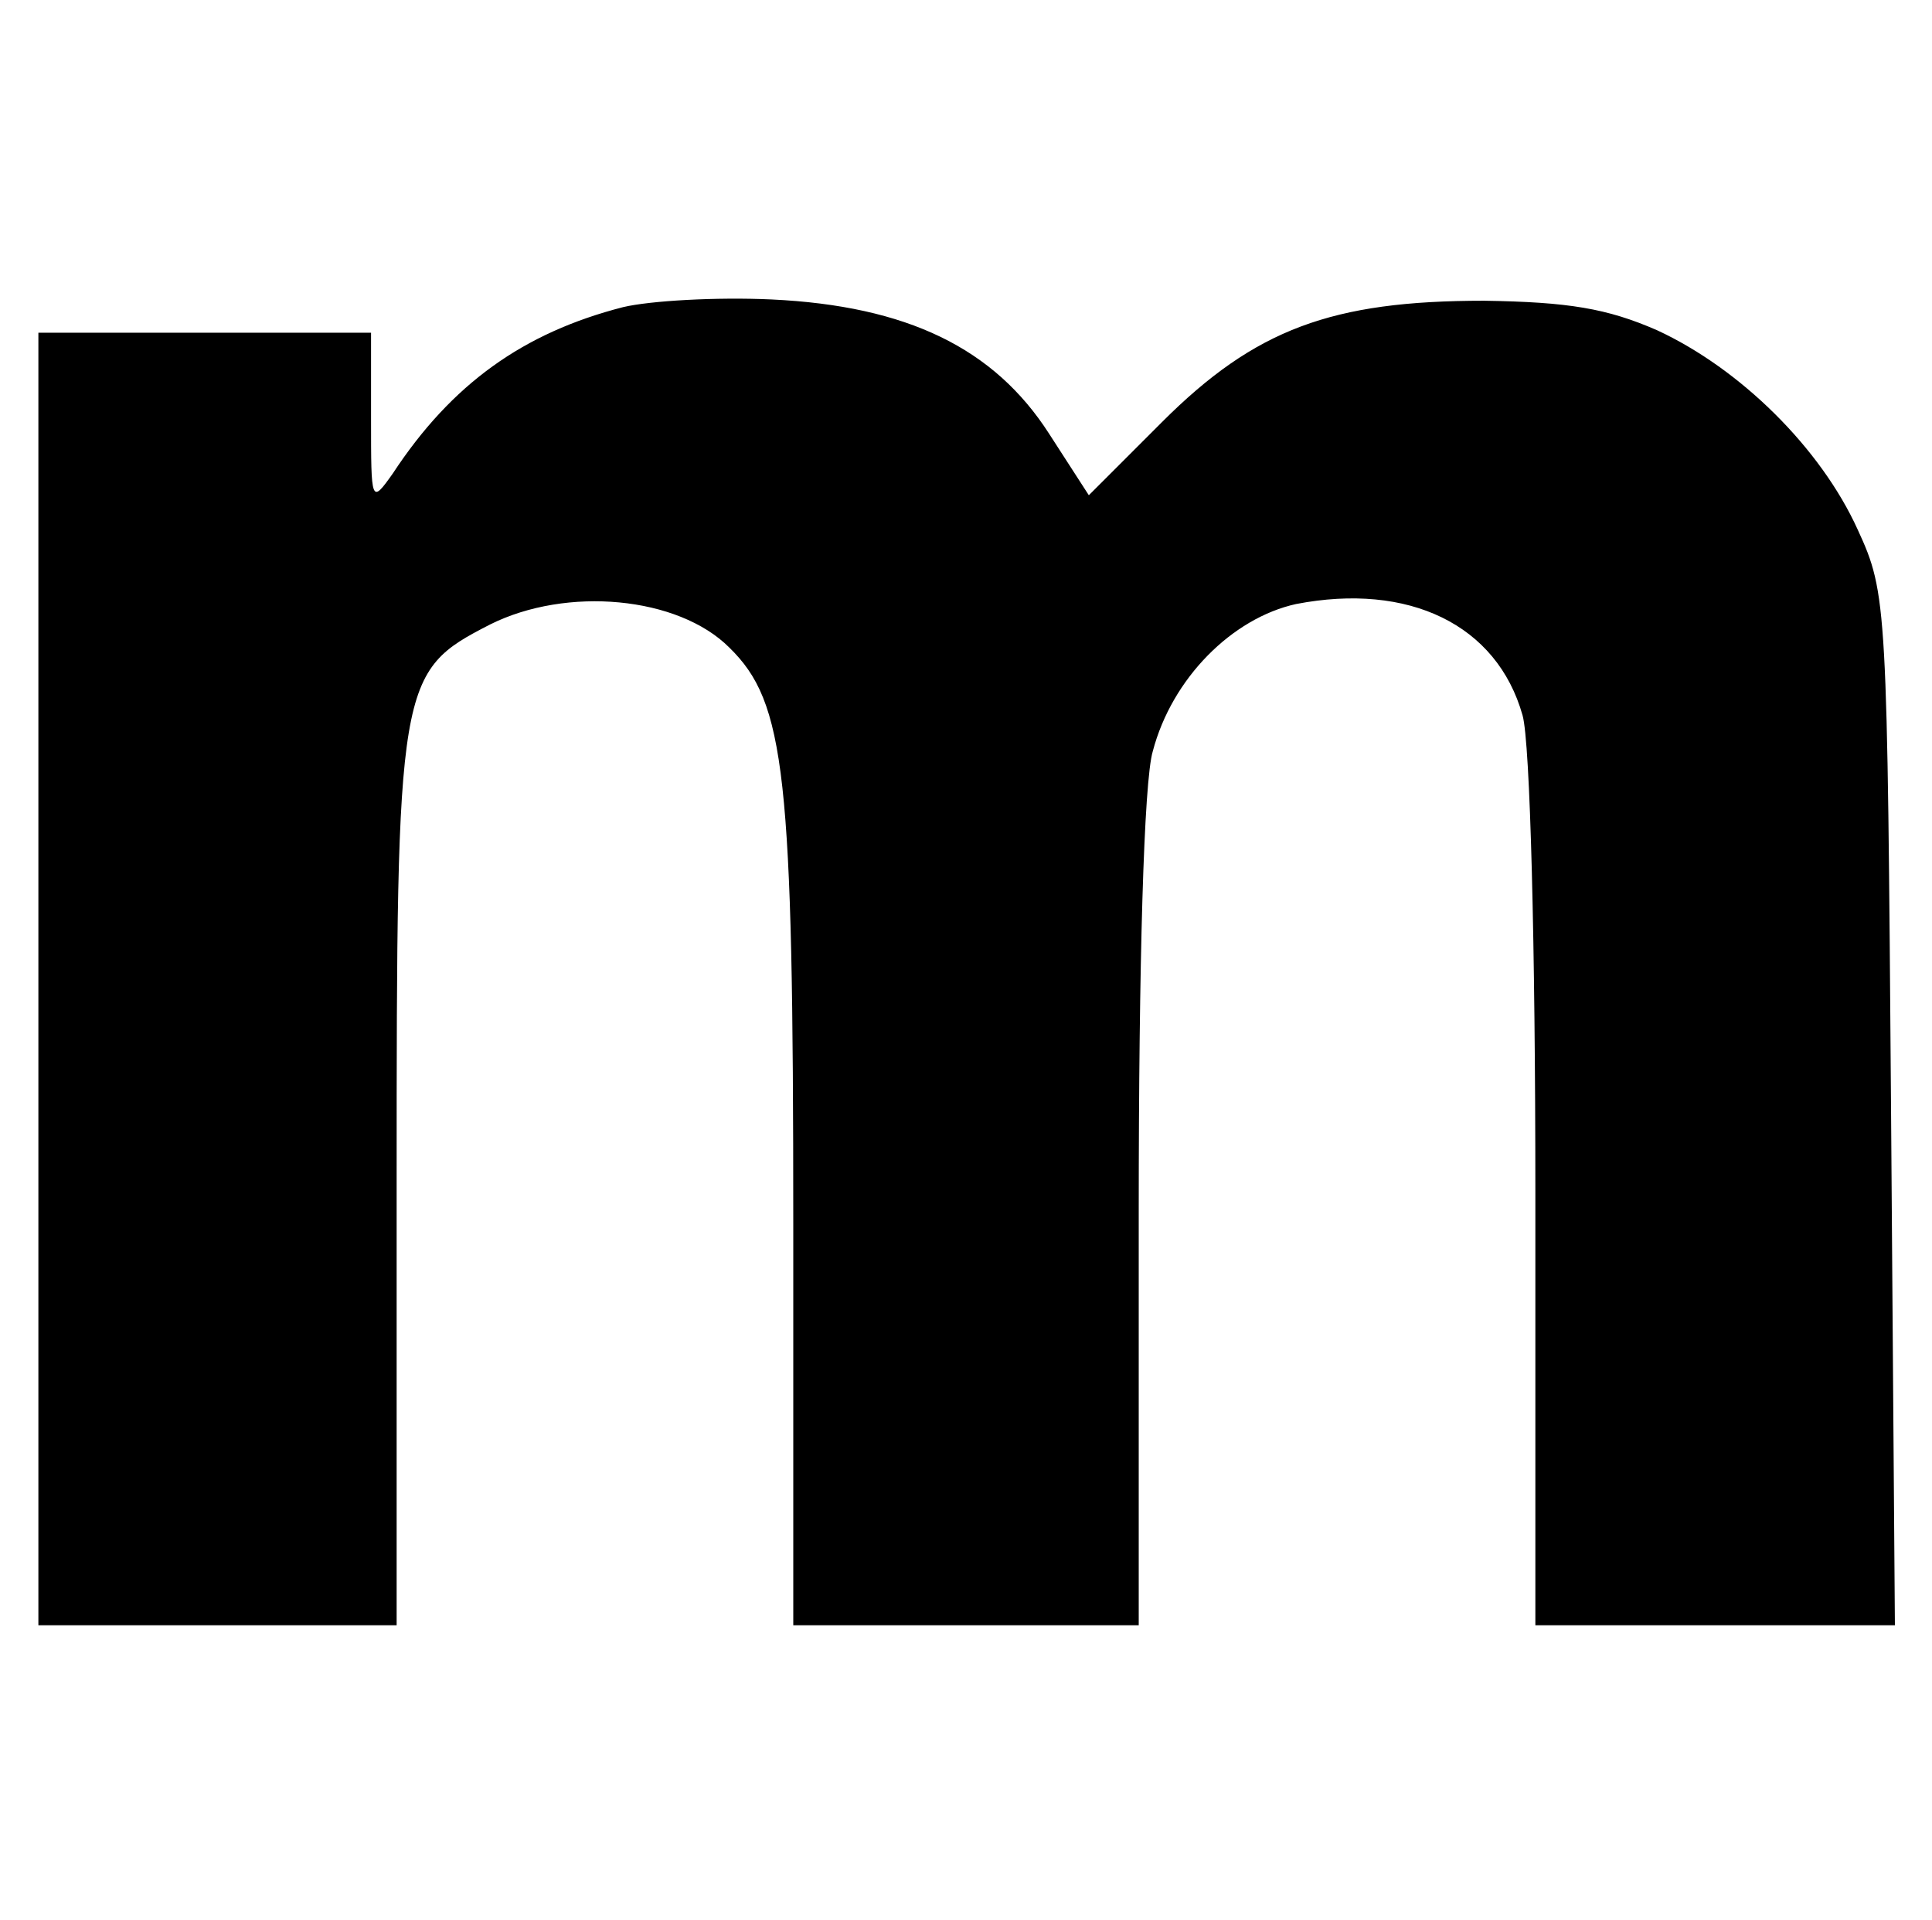
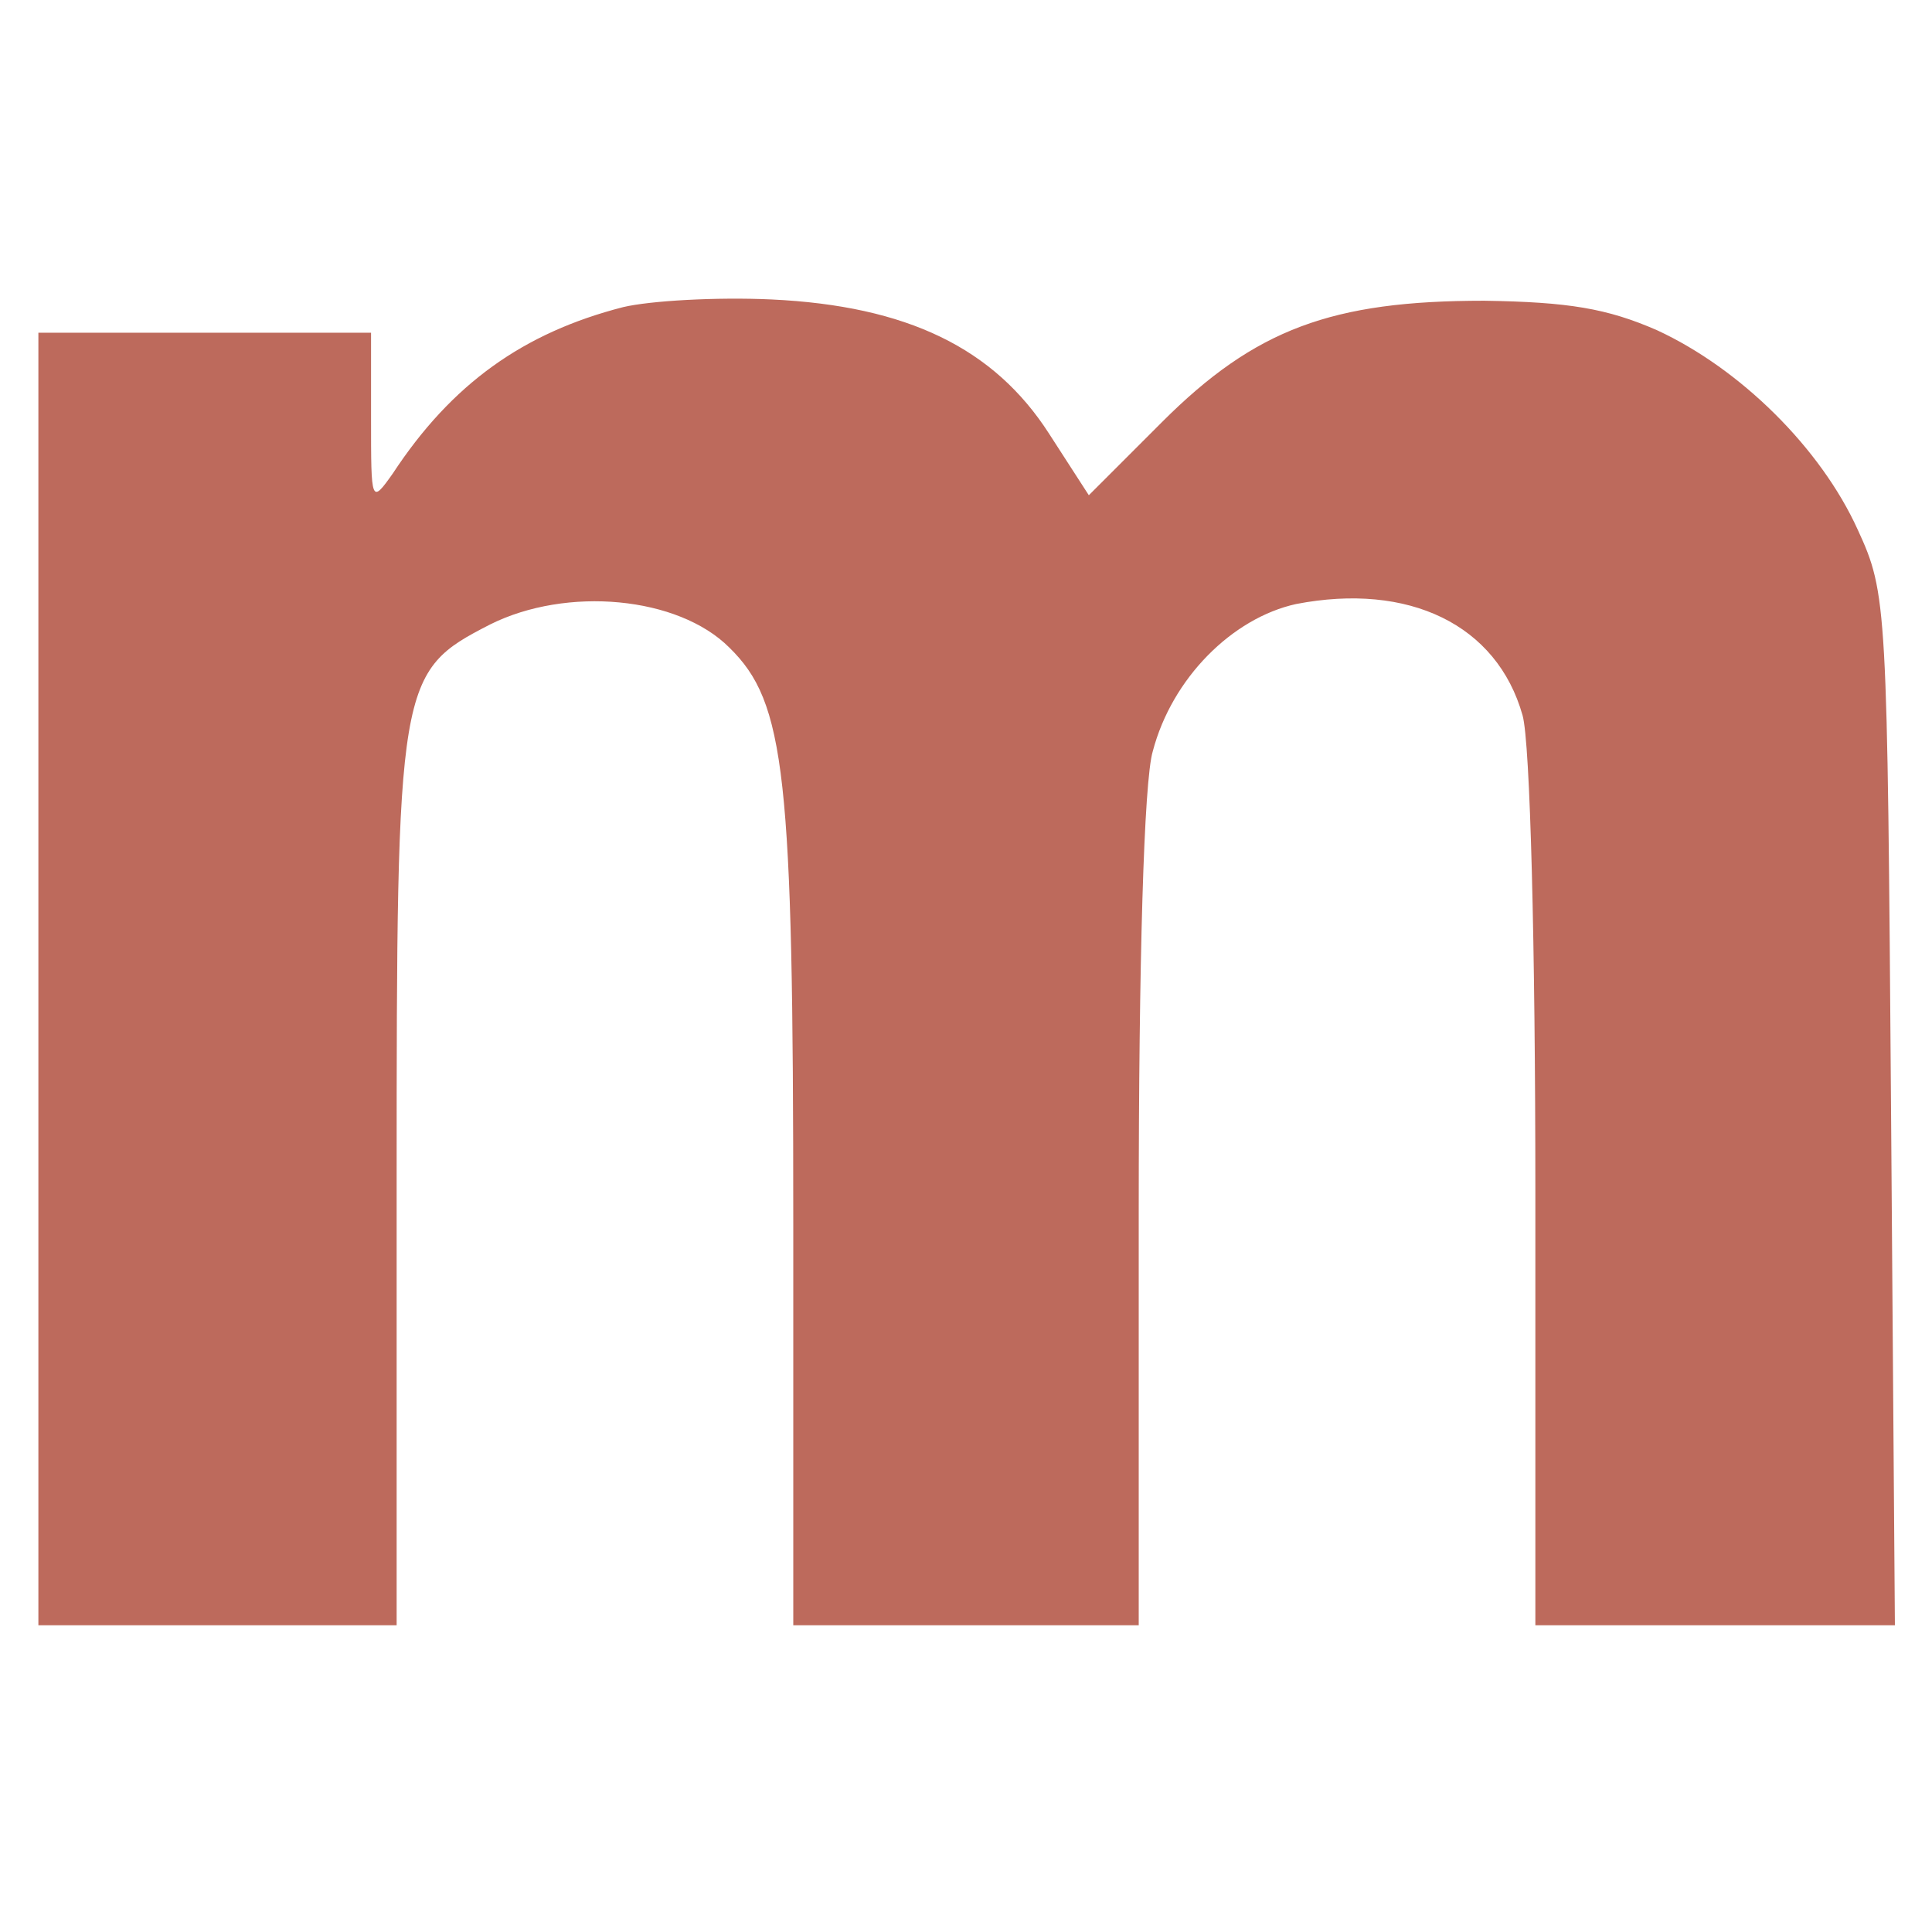
<svg xmlns="http://www.w3.org/2000/svg" version="1.0" width="151pt" height="150pt" viewBox="0 0 151 150" preserveAspectRatio="xMidYMid meet">
-   <g transform="translate(0,150) scale(0.1,-0.1)" fill="#000000" stroke="none">
+   <g transform="translate(0,150) scale(0.1,-0.1)" fill="#BD6A5C" stroke="none">
    <path d="M487 1260 c-78 -20 -134 -60 -180 -130 -17 -24 -17 -23 -17 43 l0 67 -130 0 -130 0 0 -505 0 -505 140 0 140 0 0 346 c0 393 1 399 73 436 60 30 147 22 187 -18 44 -43 50 -99 50 -450 l0 -314 135 0 135 0 0 323 c0 194 4 337 11 360 15 57 62 104 112 115 88 17 157 -16 177 -87 6 -21 10 -181 10 -373 l0 -338 141 0 140 0 -3 402 c-3 396 -3 404 -26 454 -29 64 -92 126 -157 156 -39 17 -69 22 -135 23 -119 0 -179 -22 -252 -95 l-57 -57 -31 48 c-43 67 -111 100 -217 105 -43 2 -95 -1 -116 -6z" />
  </g>
</svg>
